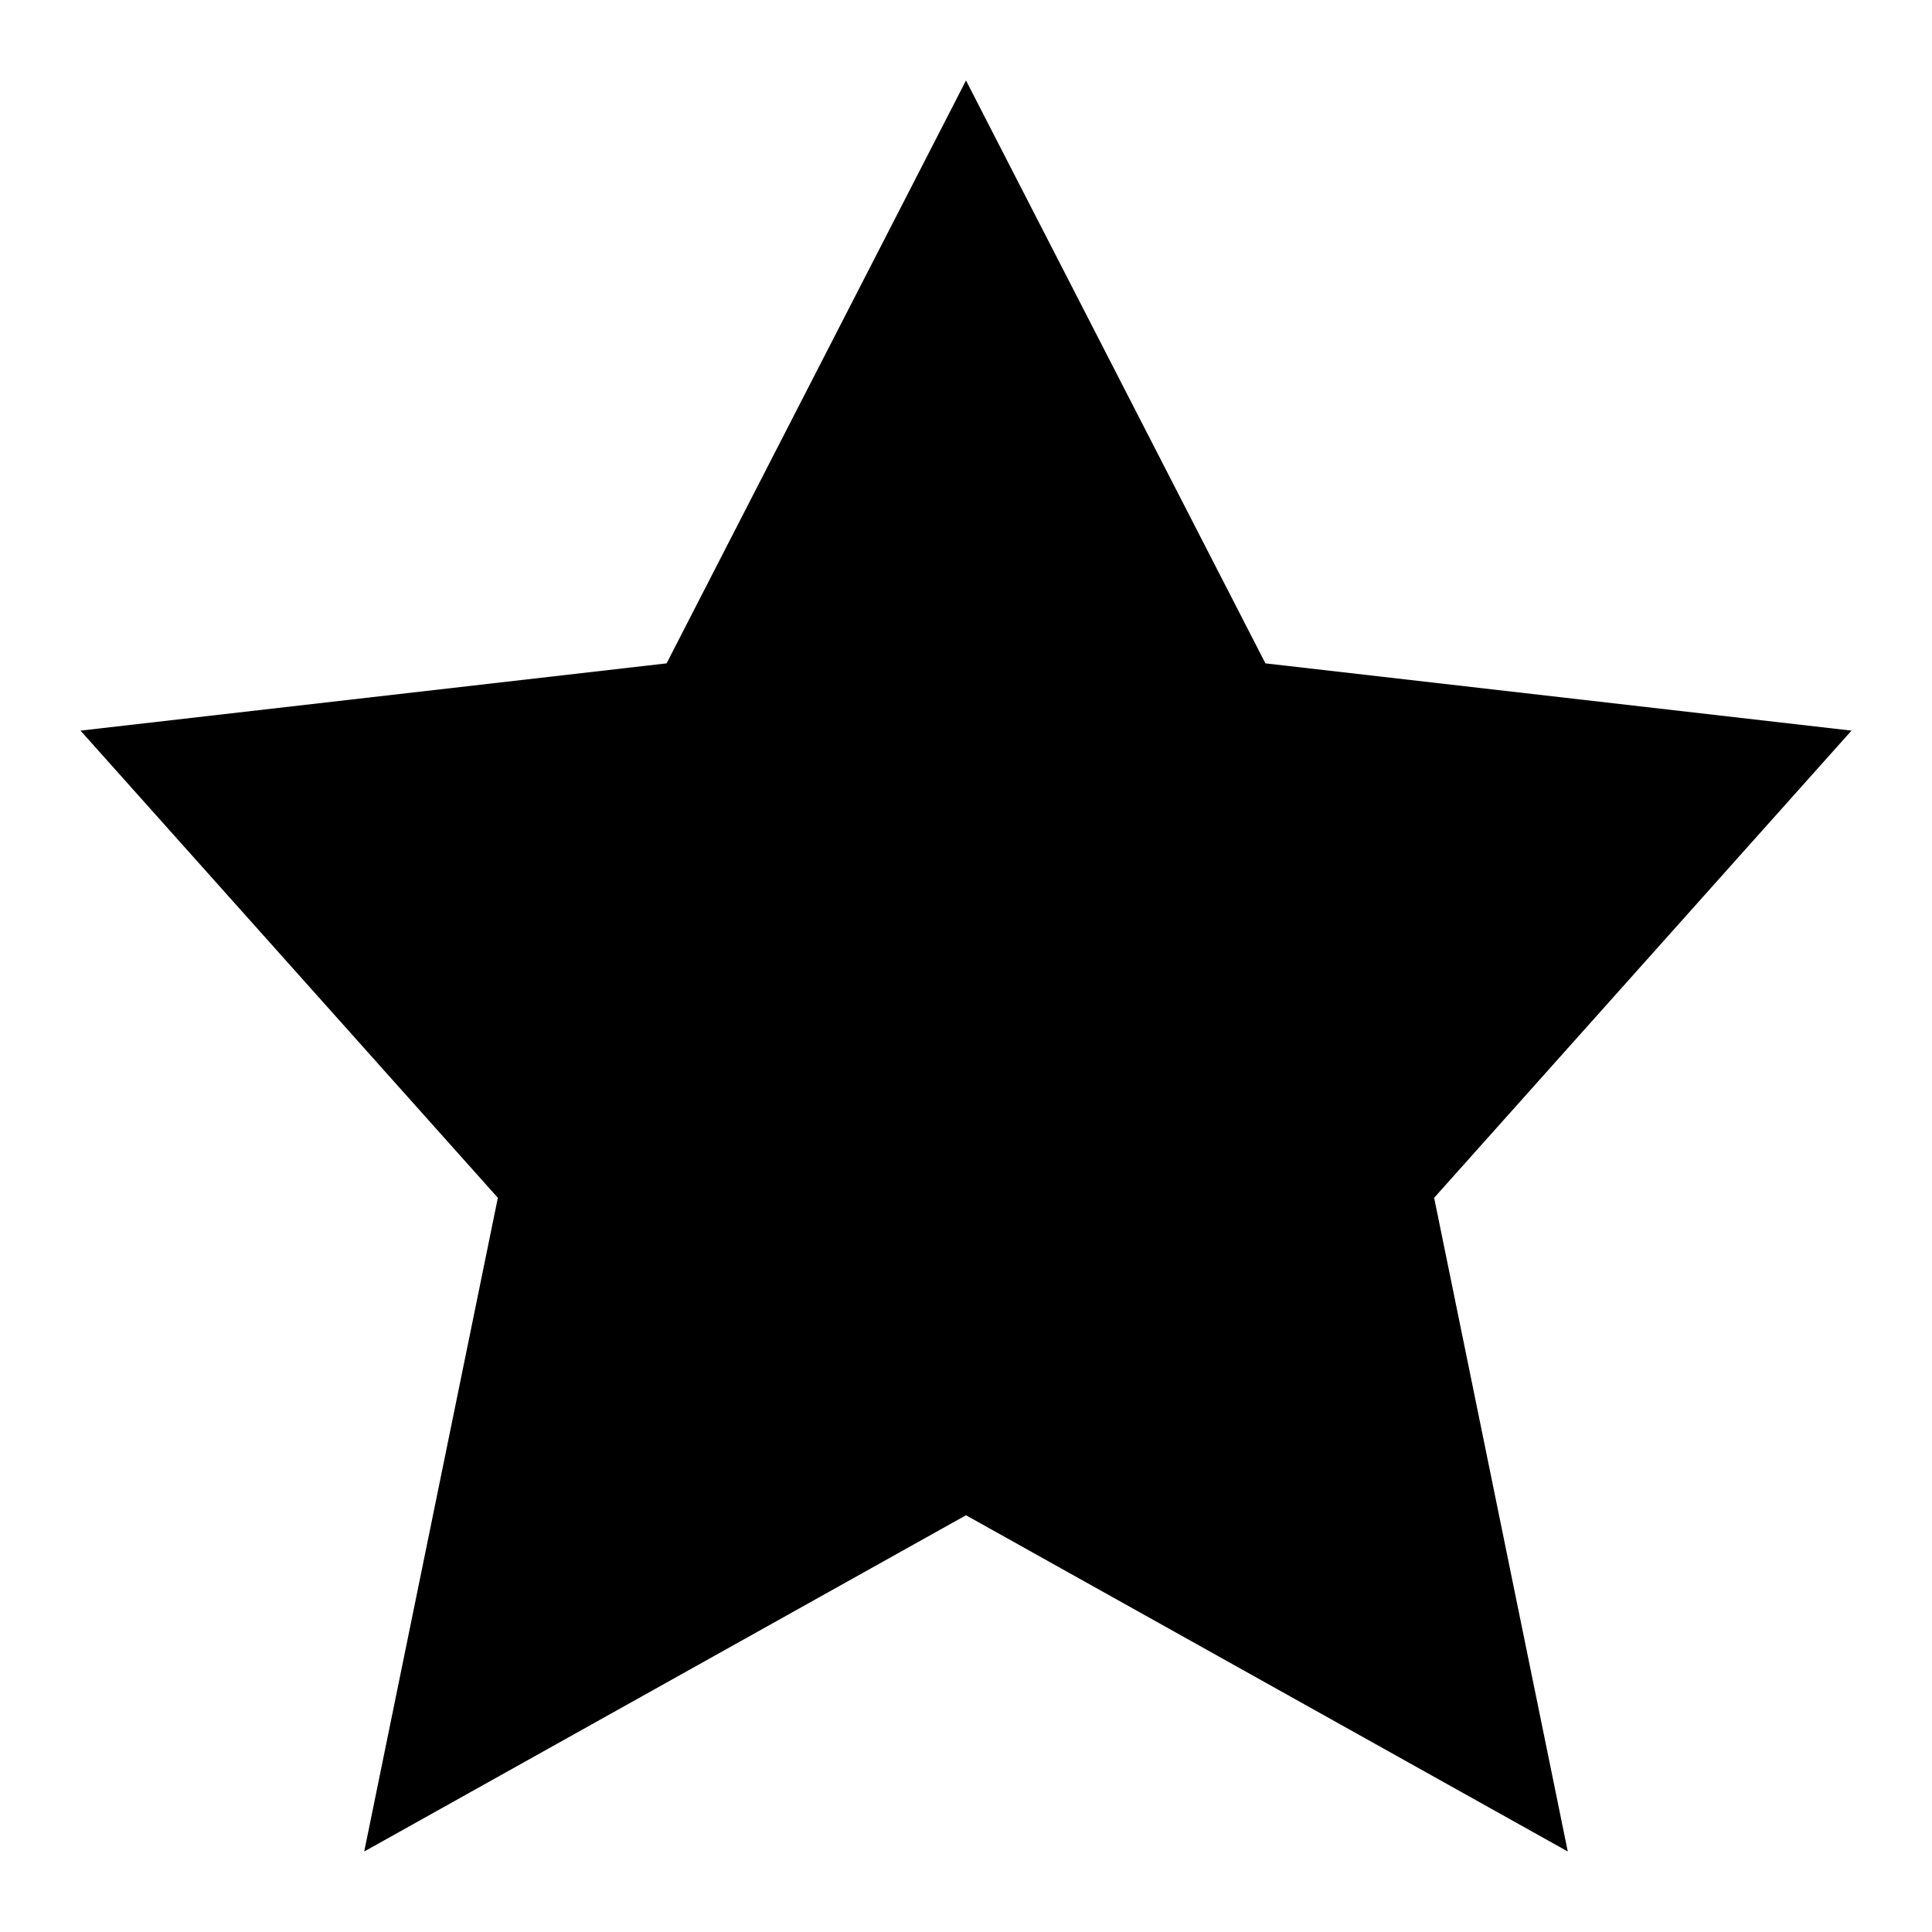
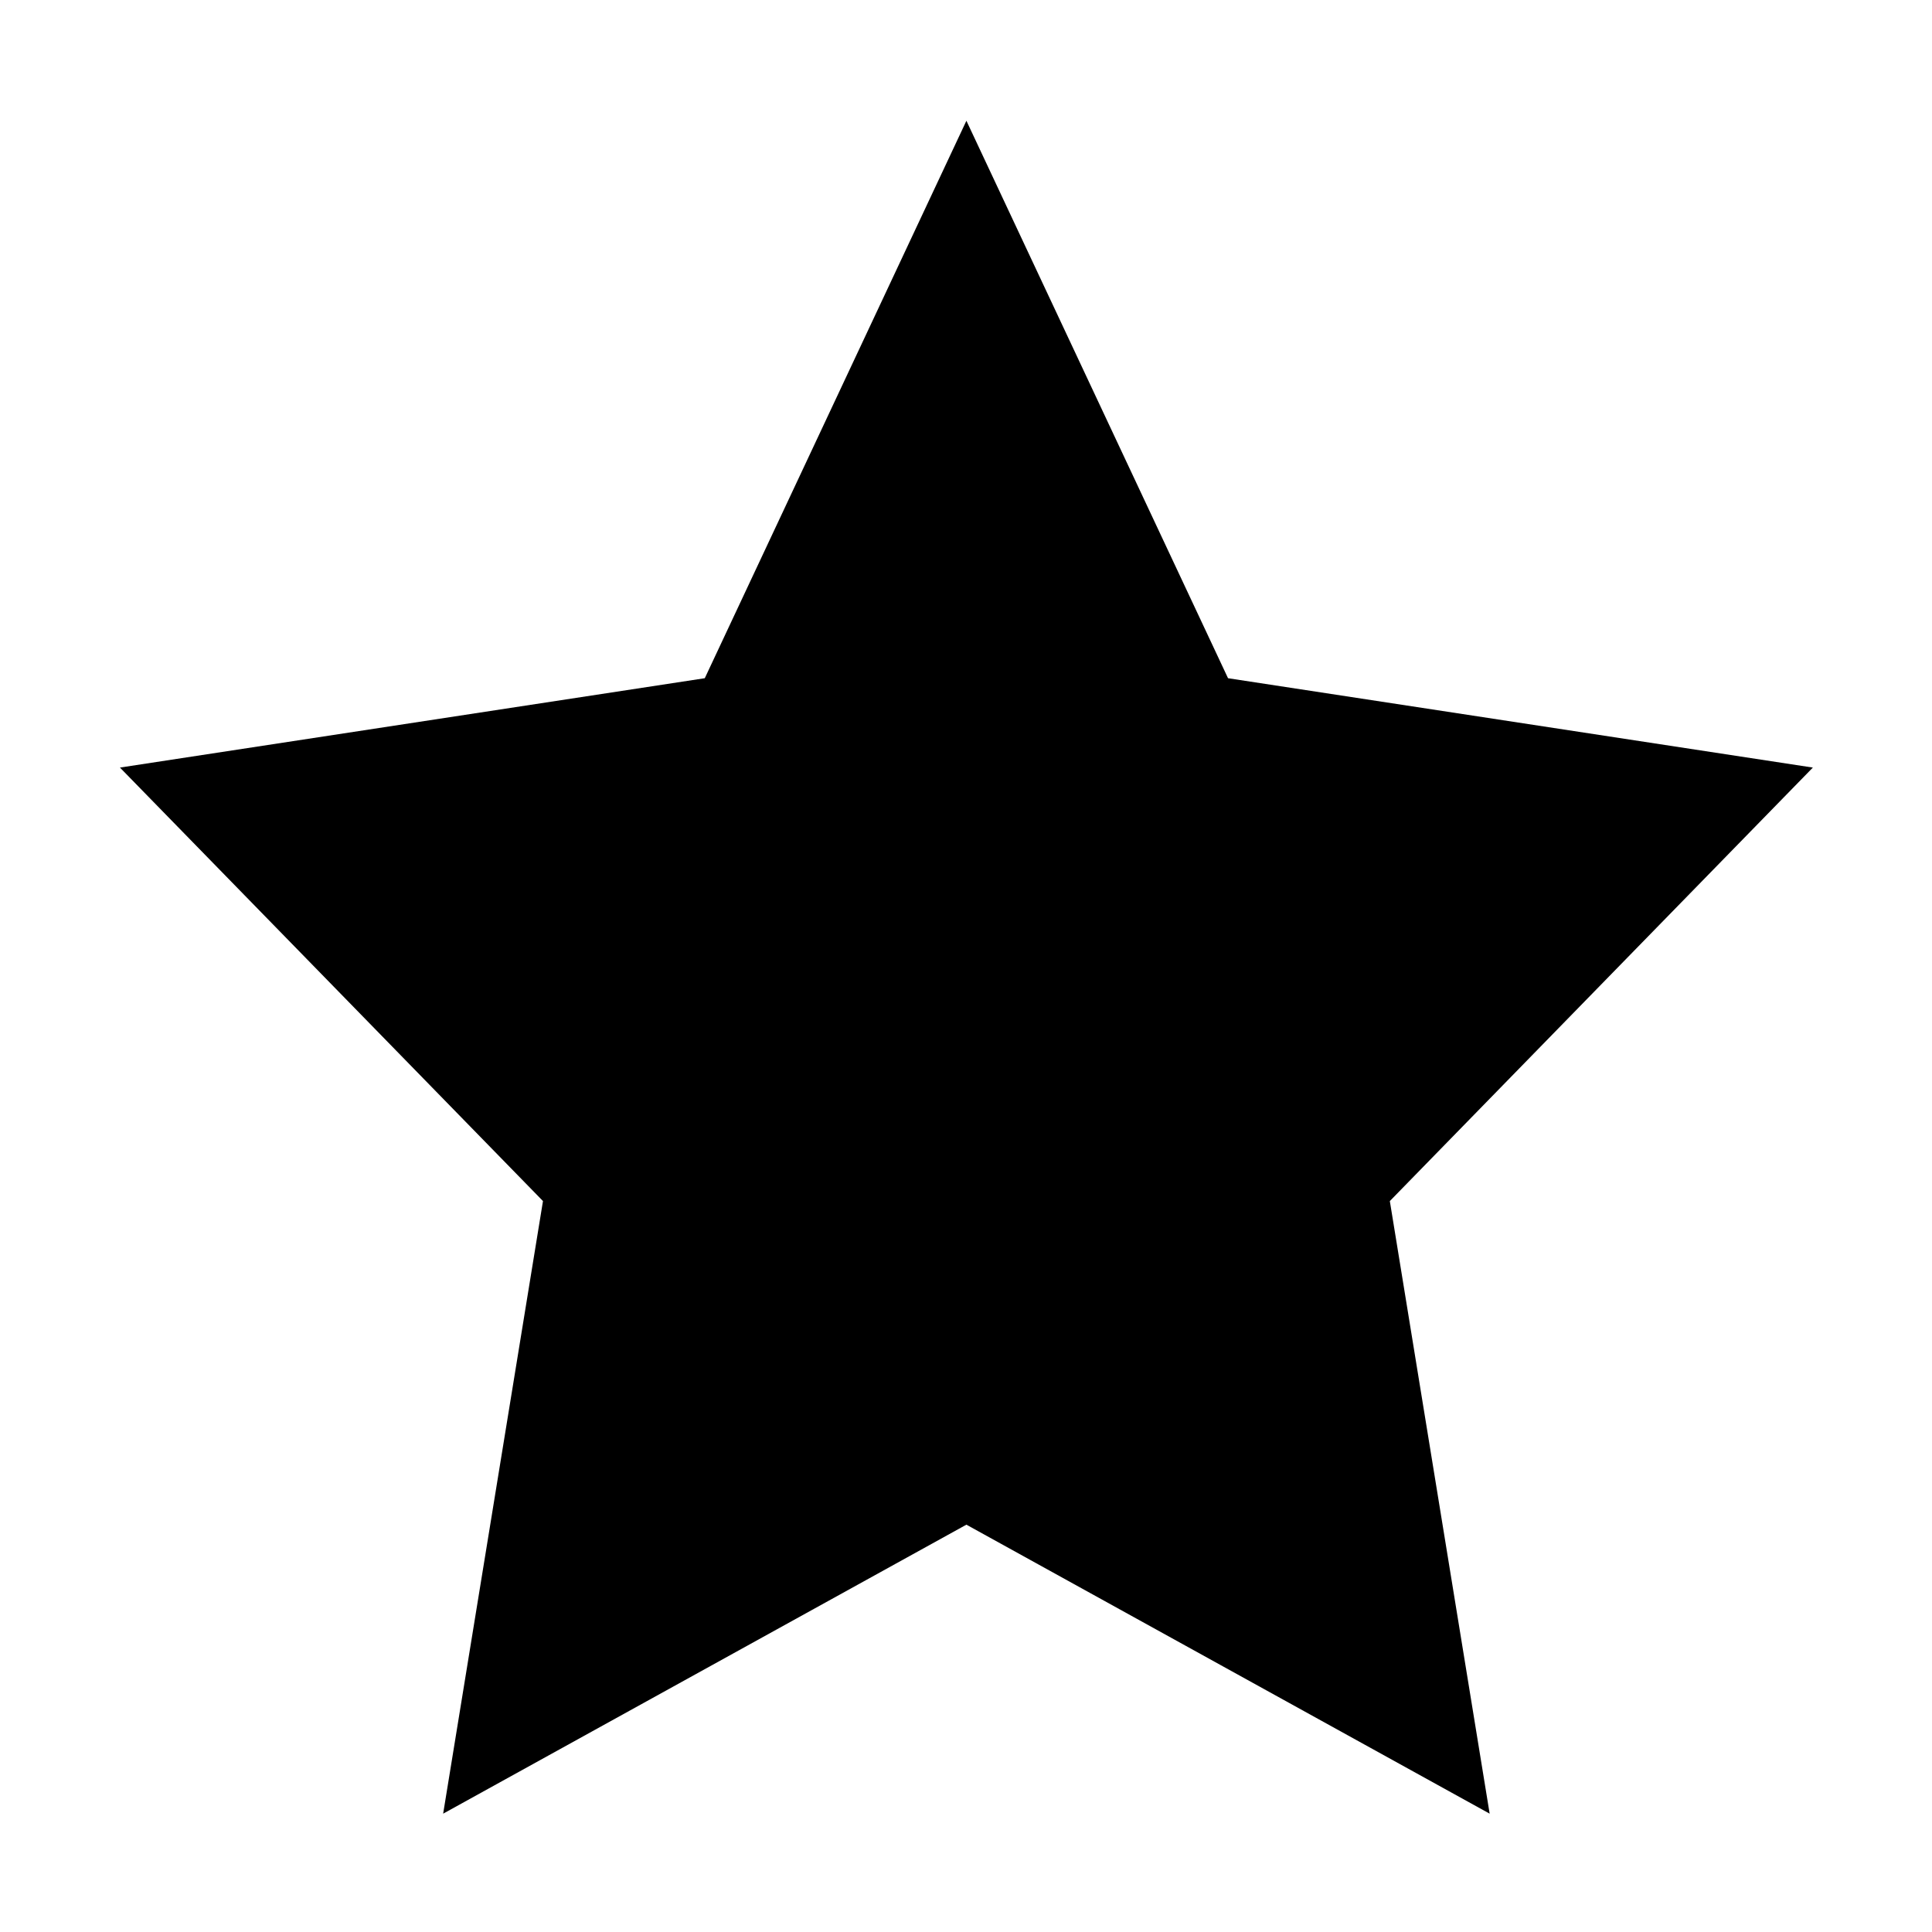
- <svg xmlns="http://www.w3.org/2000/svg" width="48" height="48" viewBox="0 0 48 48" version="1.1">
-   <g id="EC/Icons/General/2XL_48x48px/Icon-star-filled">
-     <path d="M24 37.646L38.951 46L35.631 29.759L46 18.152L31.439 16.481L24 2L16.561 16.481L2 18.152L12.369 29.759L9.049 46L24 37.646Z" />
-   </g>
+ <svg xmlns="http://www.w3.org/2000/svg" id="a" viewBox="0 0 48 48">
+   <polygon points="24.01 3 30.51 16.85 45.04 19.07 34.53 29.84 37.01 45.06 24.01 37.88 11.01 45.06 13.49 29.84 2.98 19.07 17.51 16.85 24.01 3" />
</svg>
